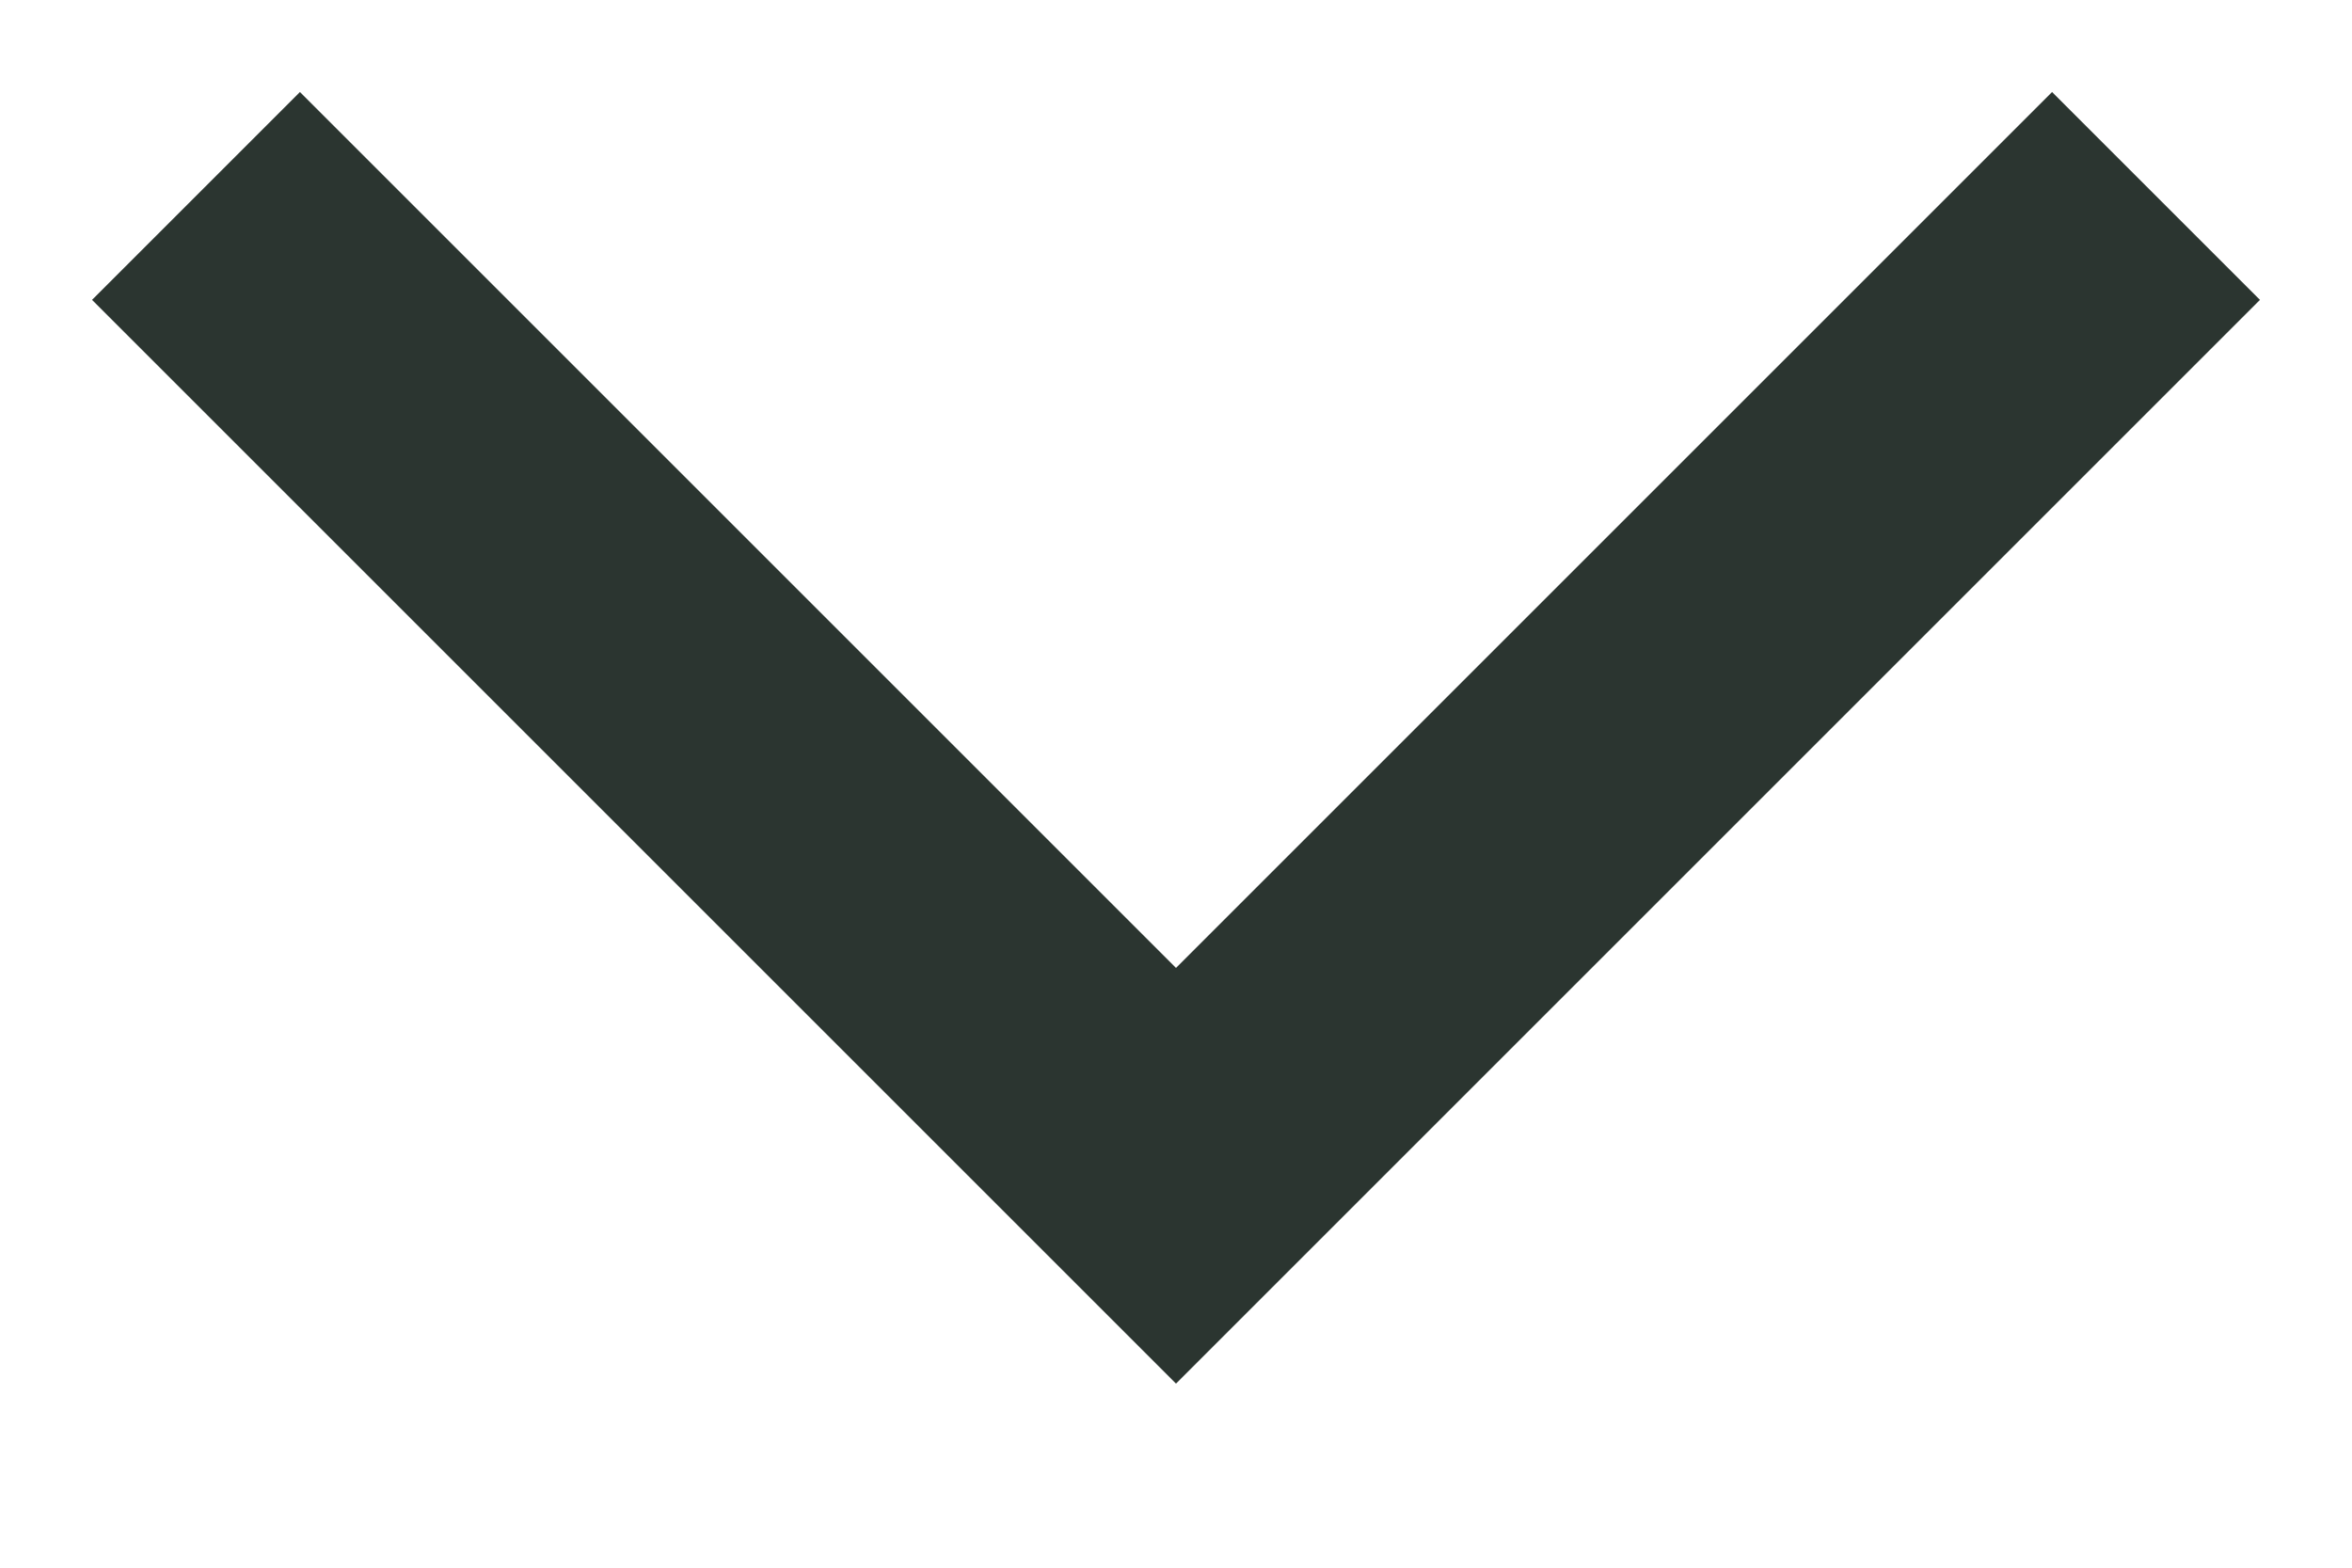
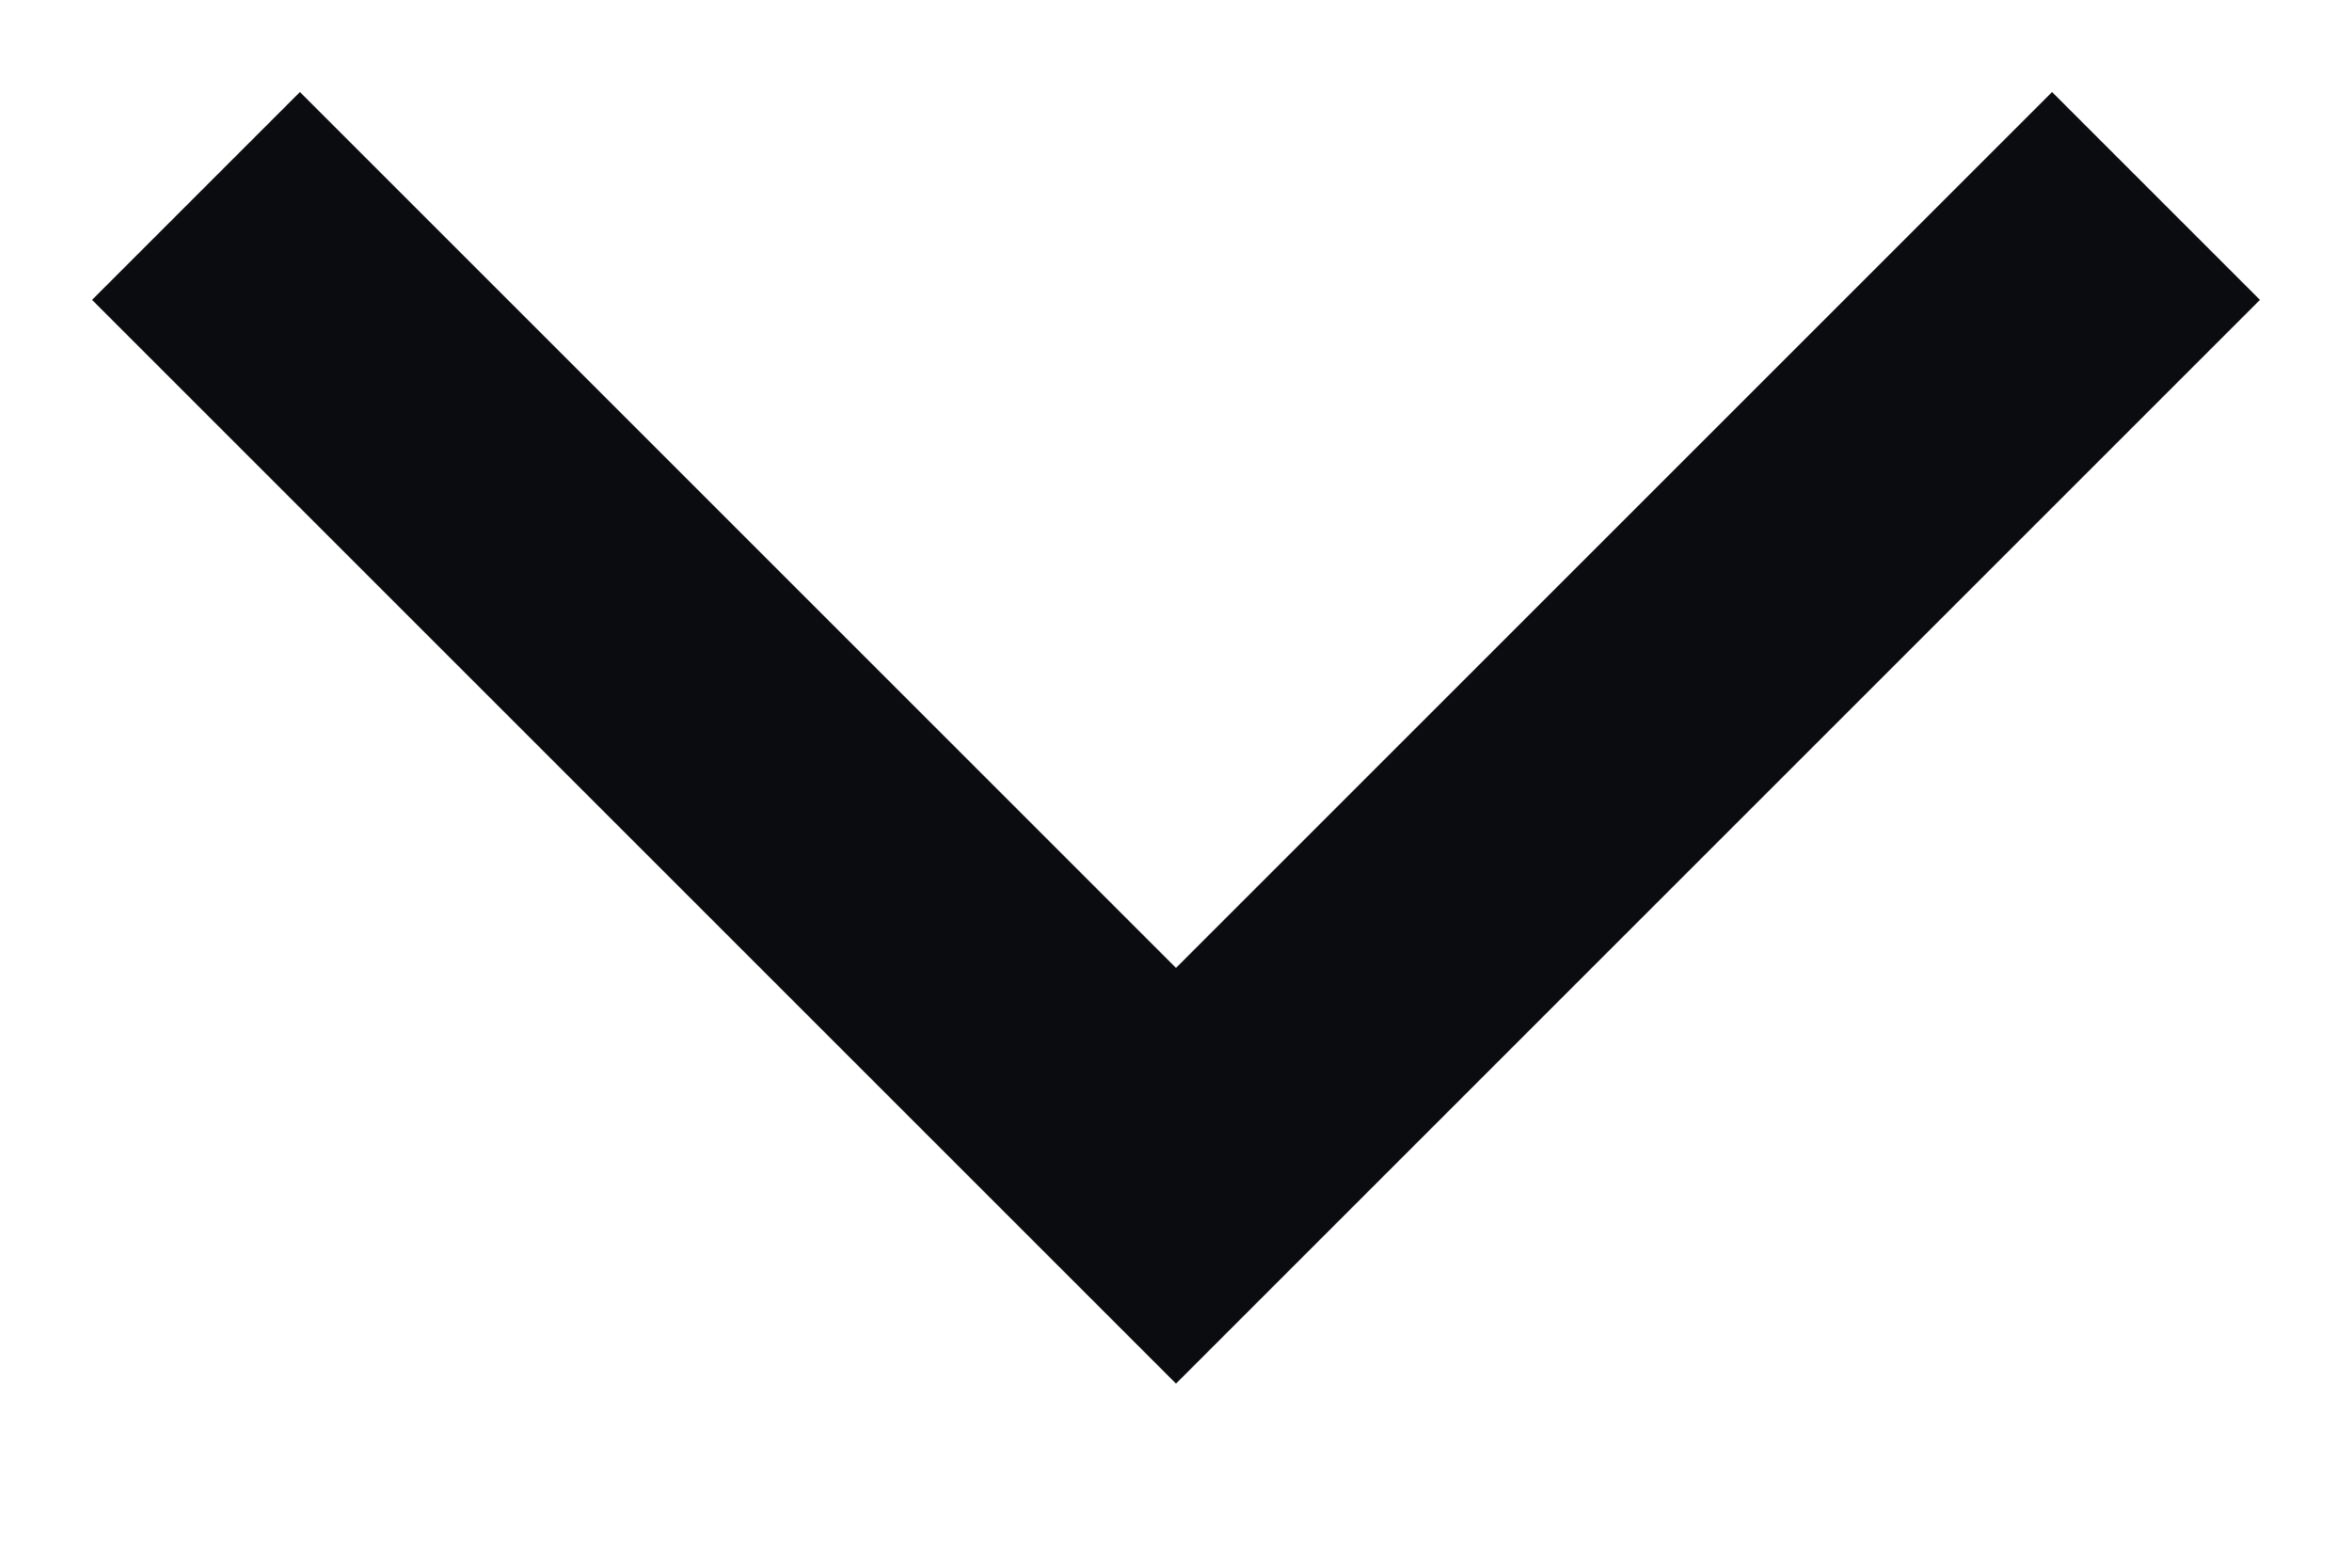
<svg xmlns="http://www.w3.org/2000/svg" width="12" height="8" viewBox="0 0 12 8" fill="none" data-v-5cdb1c95="">
-   <path d="M1 1L6 6L11 1" stroke="#2B3530" stroke-width="1.5px" data-v-5cdb1c95="" fill="none" />
+   <path d="M1 1L6 6L11 1" stroke="#0B0C10" stroke-width="1.5px" data-v-5cdb1c95="" fill="none" />
</svg>
